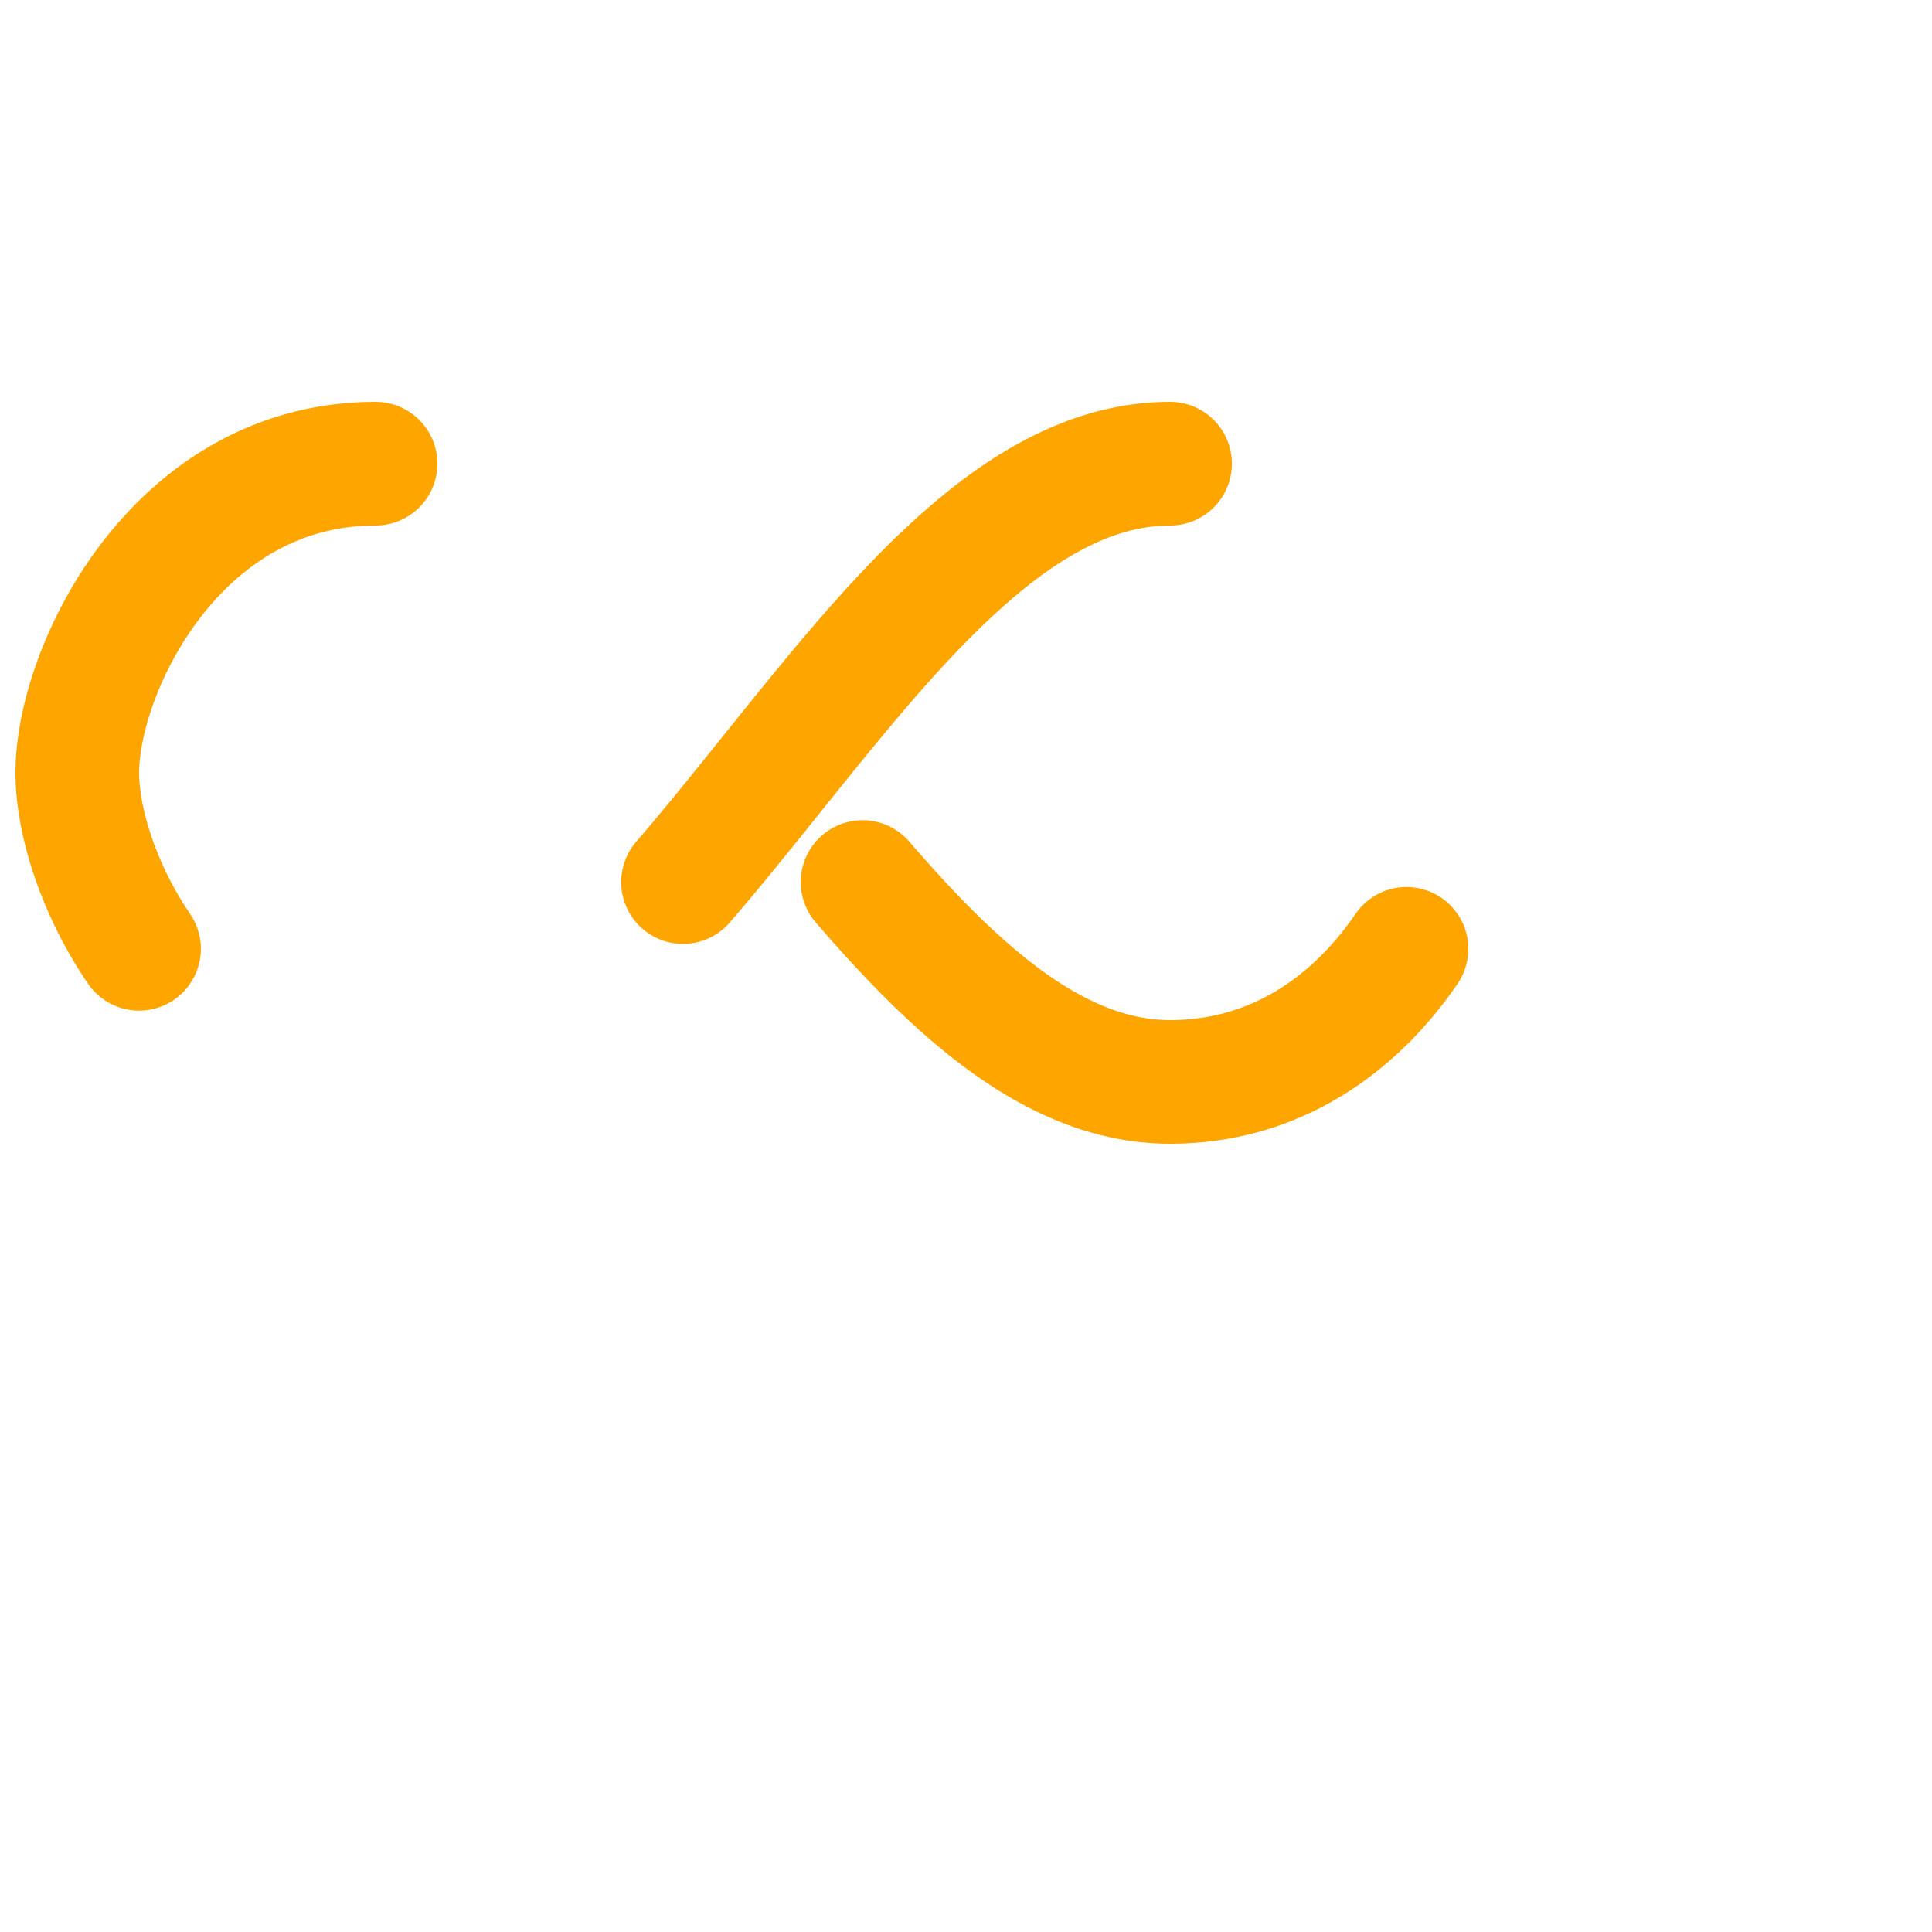
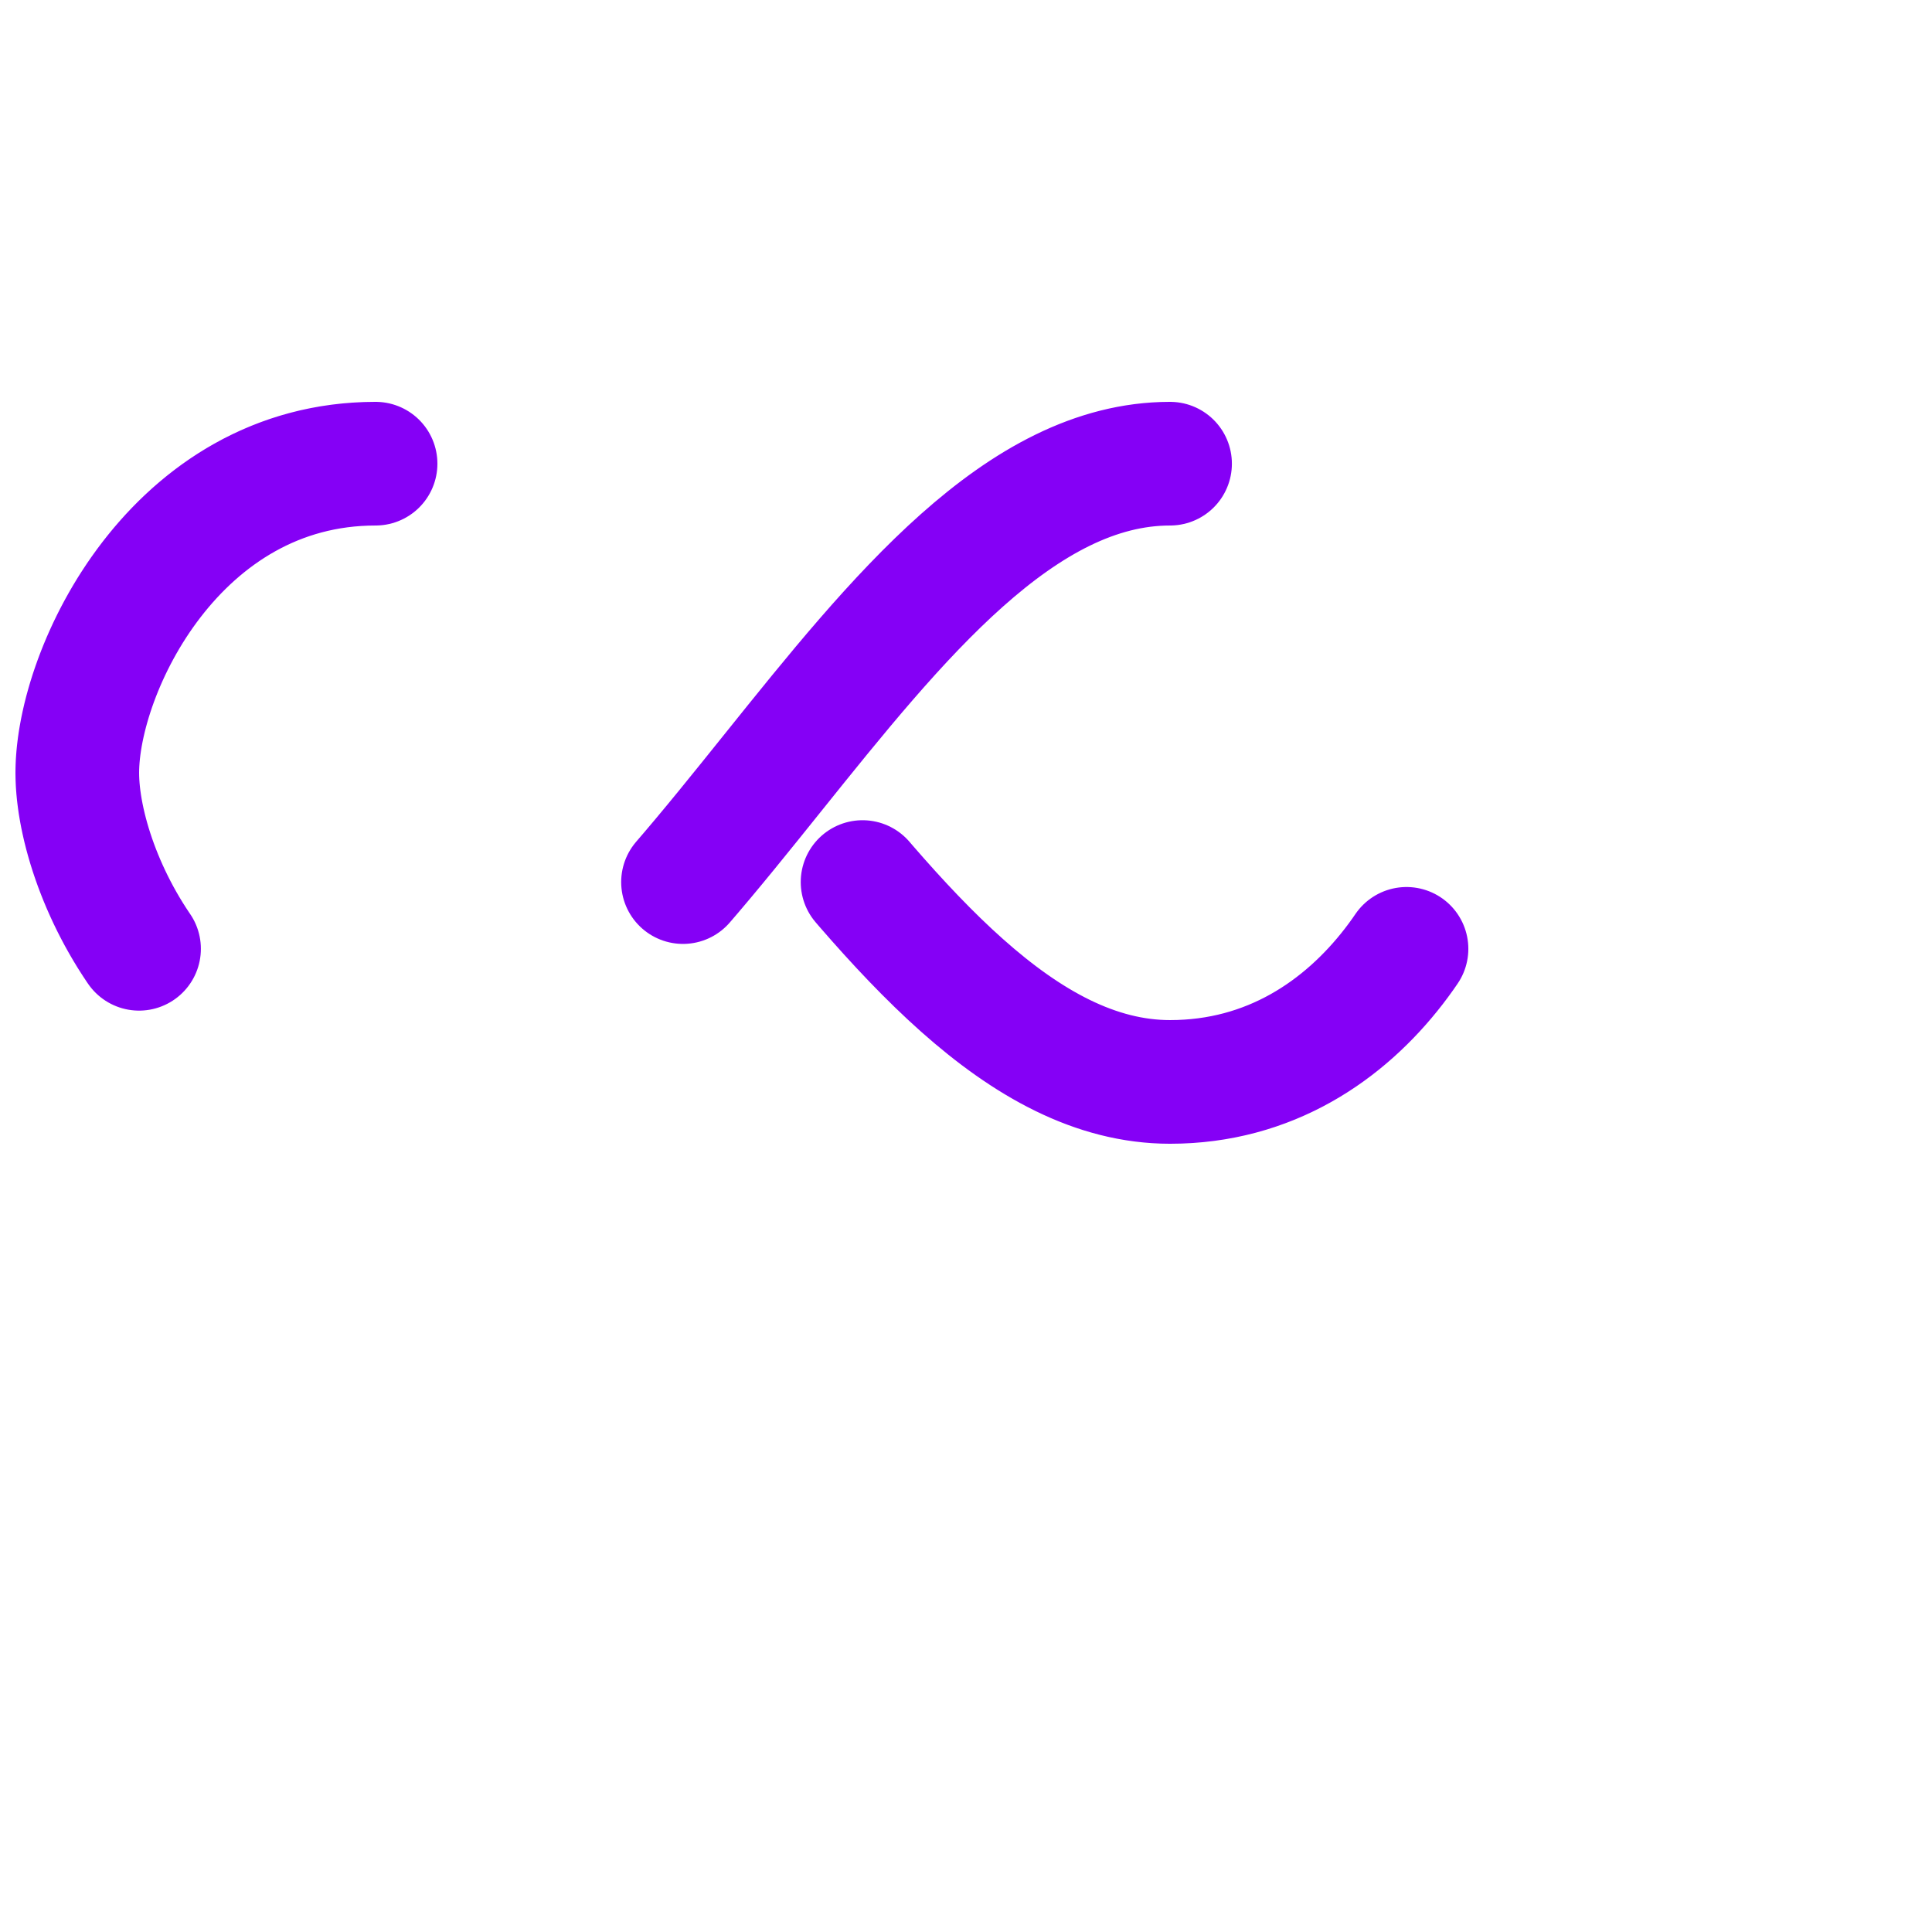
<svg xmlns="http://www.w3.org/2000/svg" style="margin: auto; background: none; display: block; shape-rendering: auto;" width="200px" height="200px" viewBox="0 0 100 100" preserveAspectRatio="xMidYMid">
-   <path fill="none" stroke="#FFA500" stroke-width="8" stroke-dasharray="42.765 42.765" d="M24.3 30C11.4 30 5 43.3 5 50s6.4 20 19.3 20c19.3 0 32.1-40 51.4-40 C88.6 30 95 43.3 95 50s-6.4 20-19.3 20C56.4 70 43.6 30 24.3 30z" stroke-linecap="round" style="transform:scale(0.8);transform-origin:50px 50px">
+   <path fill="none" stroke="#8500f6" stroke-width="8" stroke-dasharray="42.765 42.765" d="M24.3 30C11.4 30 5 43.3 5 50s6.4 20 19.3 20c19.3 0 32.1-40 51.4-40 C88.6 30 95 43.3 95 50s-6.4 20-19.3 20C56.4 70 43.6 30 24.3 30z" stroke-linecap="round" style="transform:scale(0.8);transform-origin:50px 50px">
    <animate attributeName="stroke-dashoffset" repeatCount="indefinite" dur="1s" keyTimes="0;1" values="0;256.589" />
  </path>
</svg>
